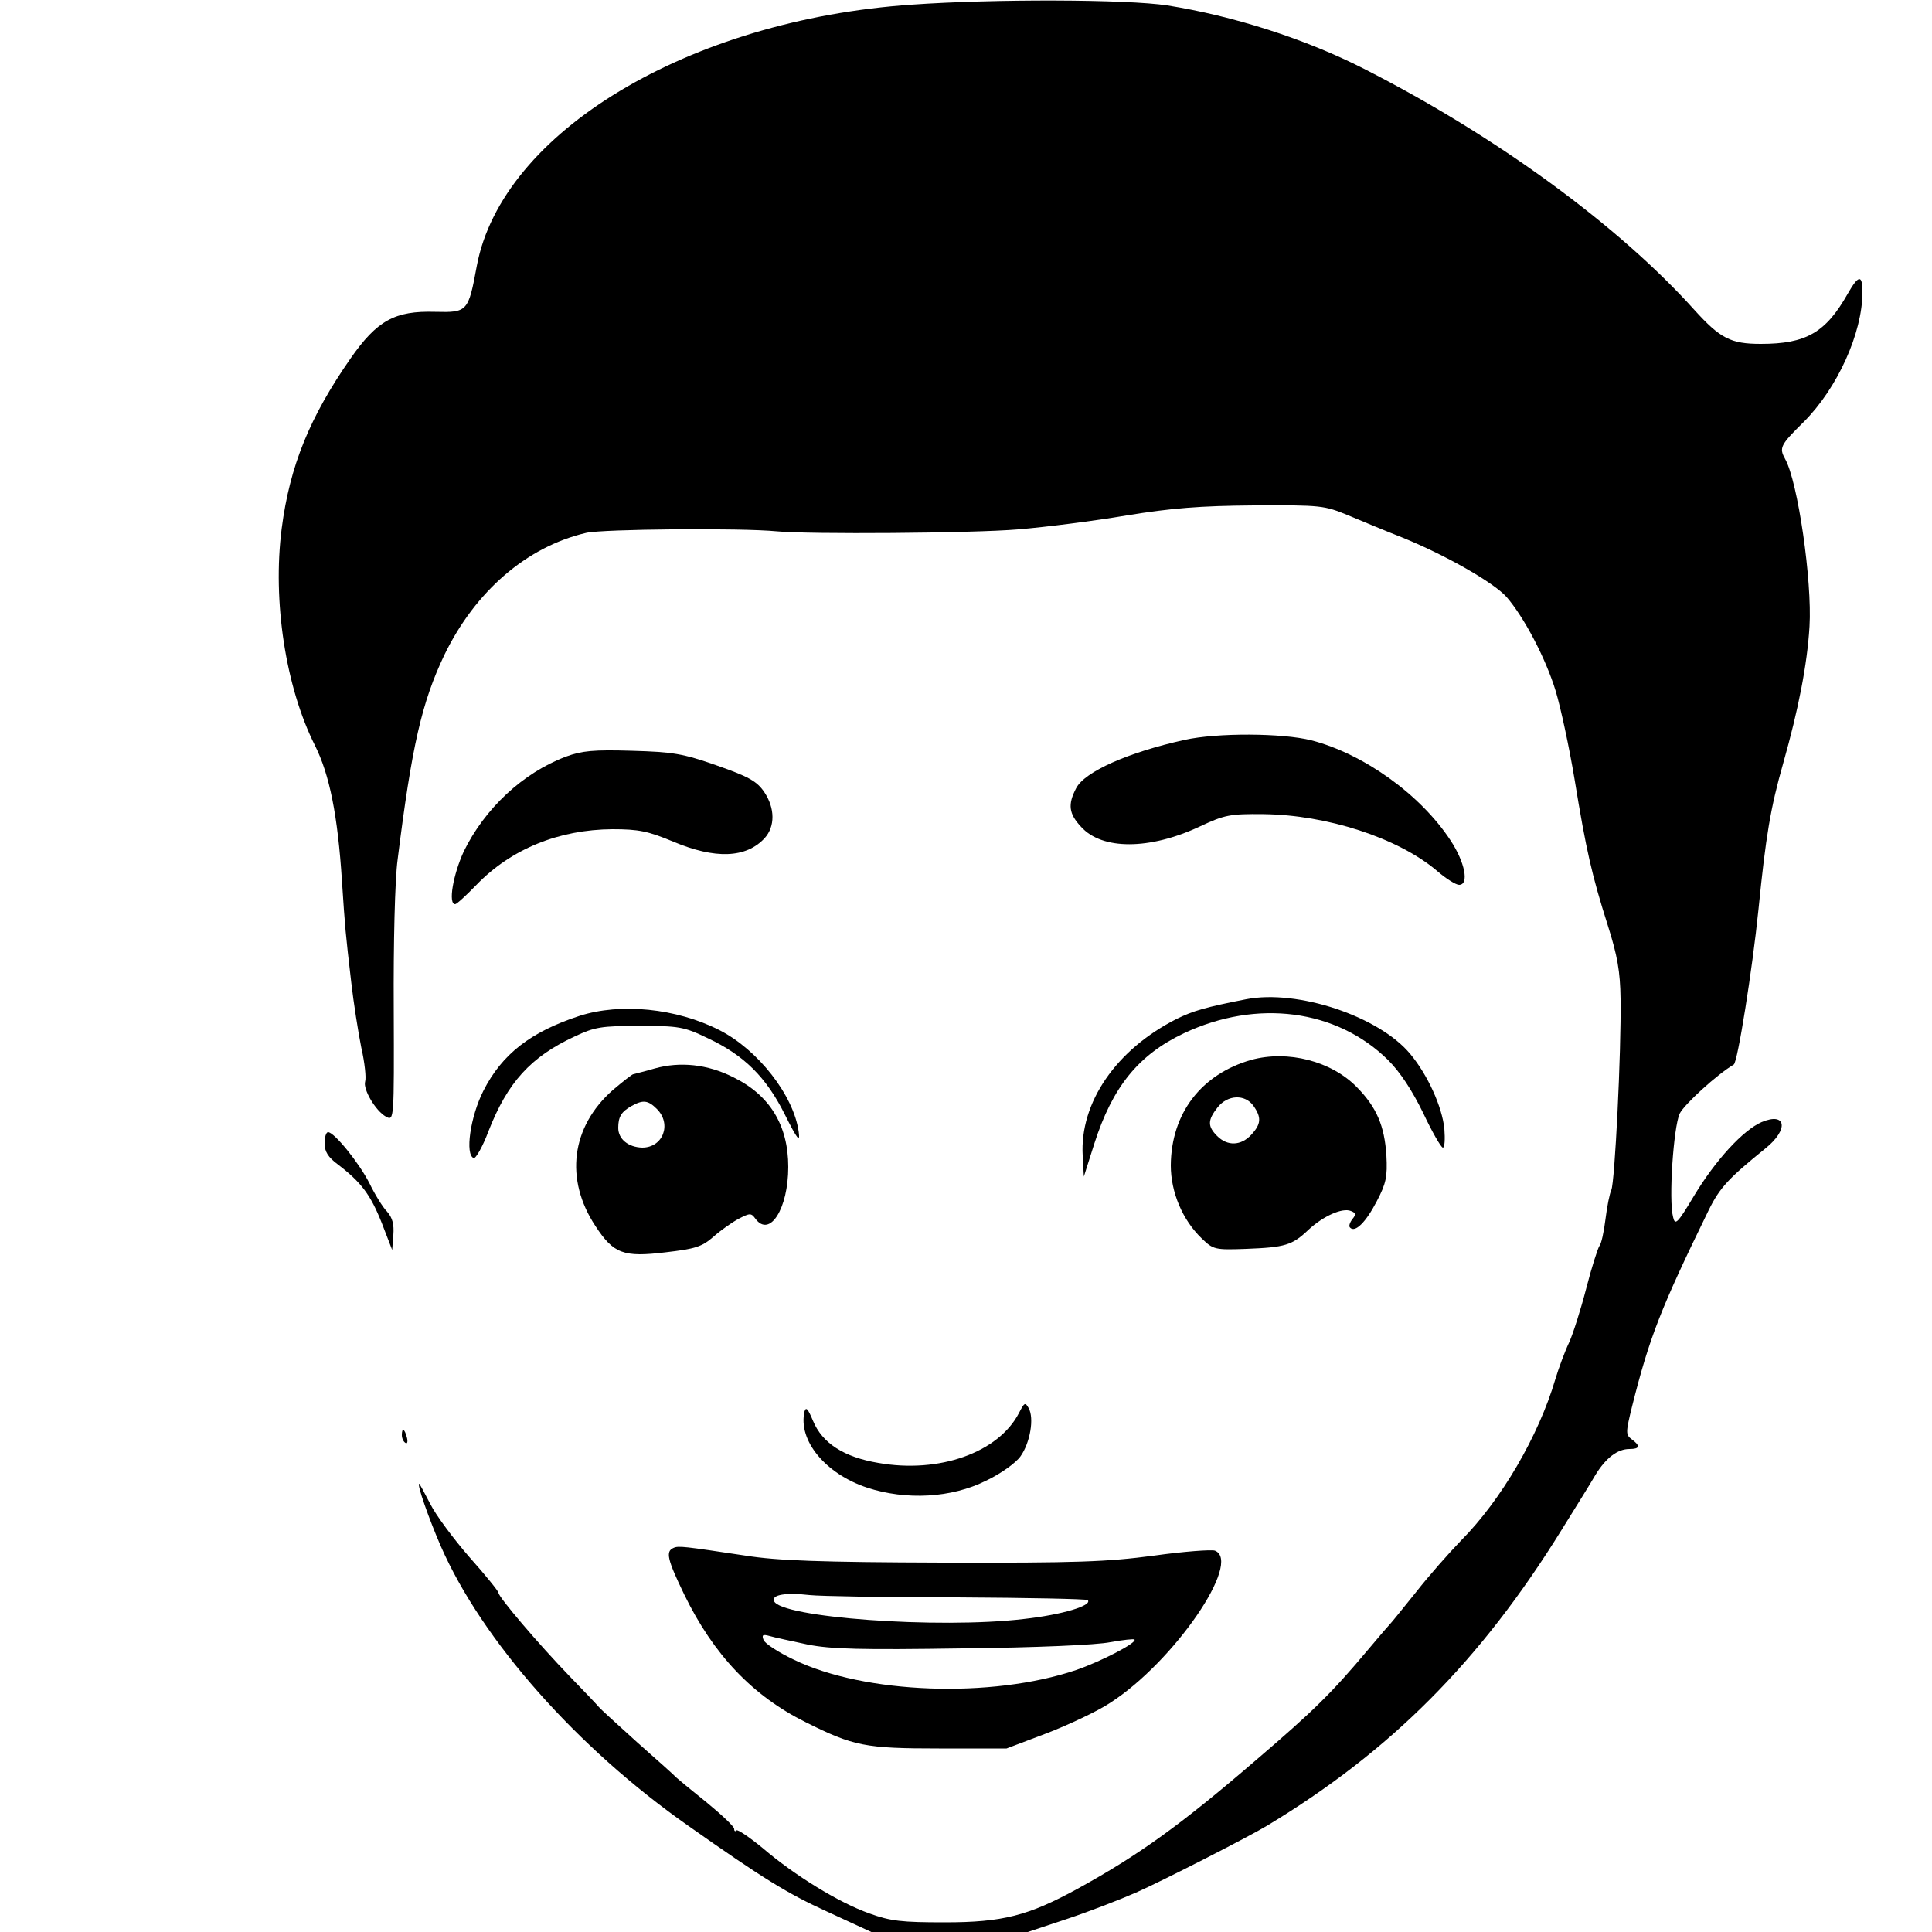
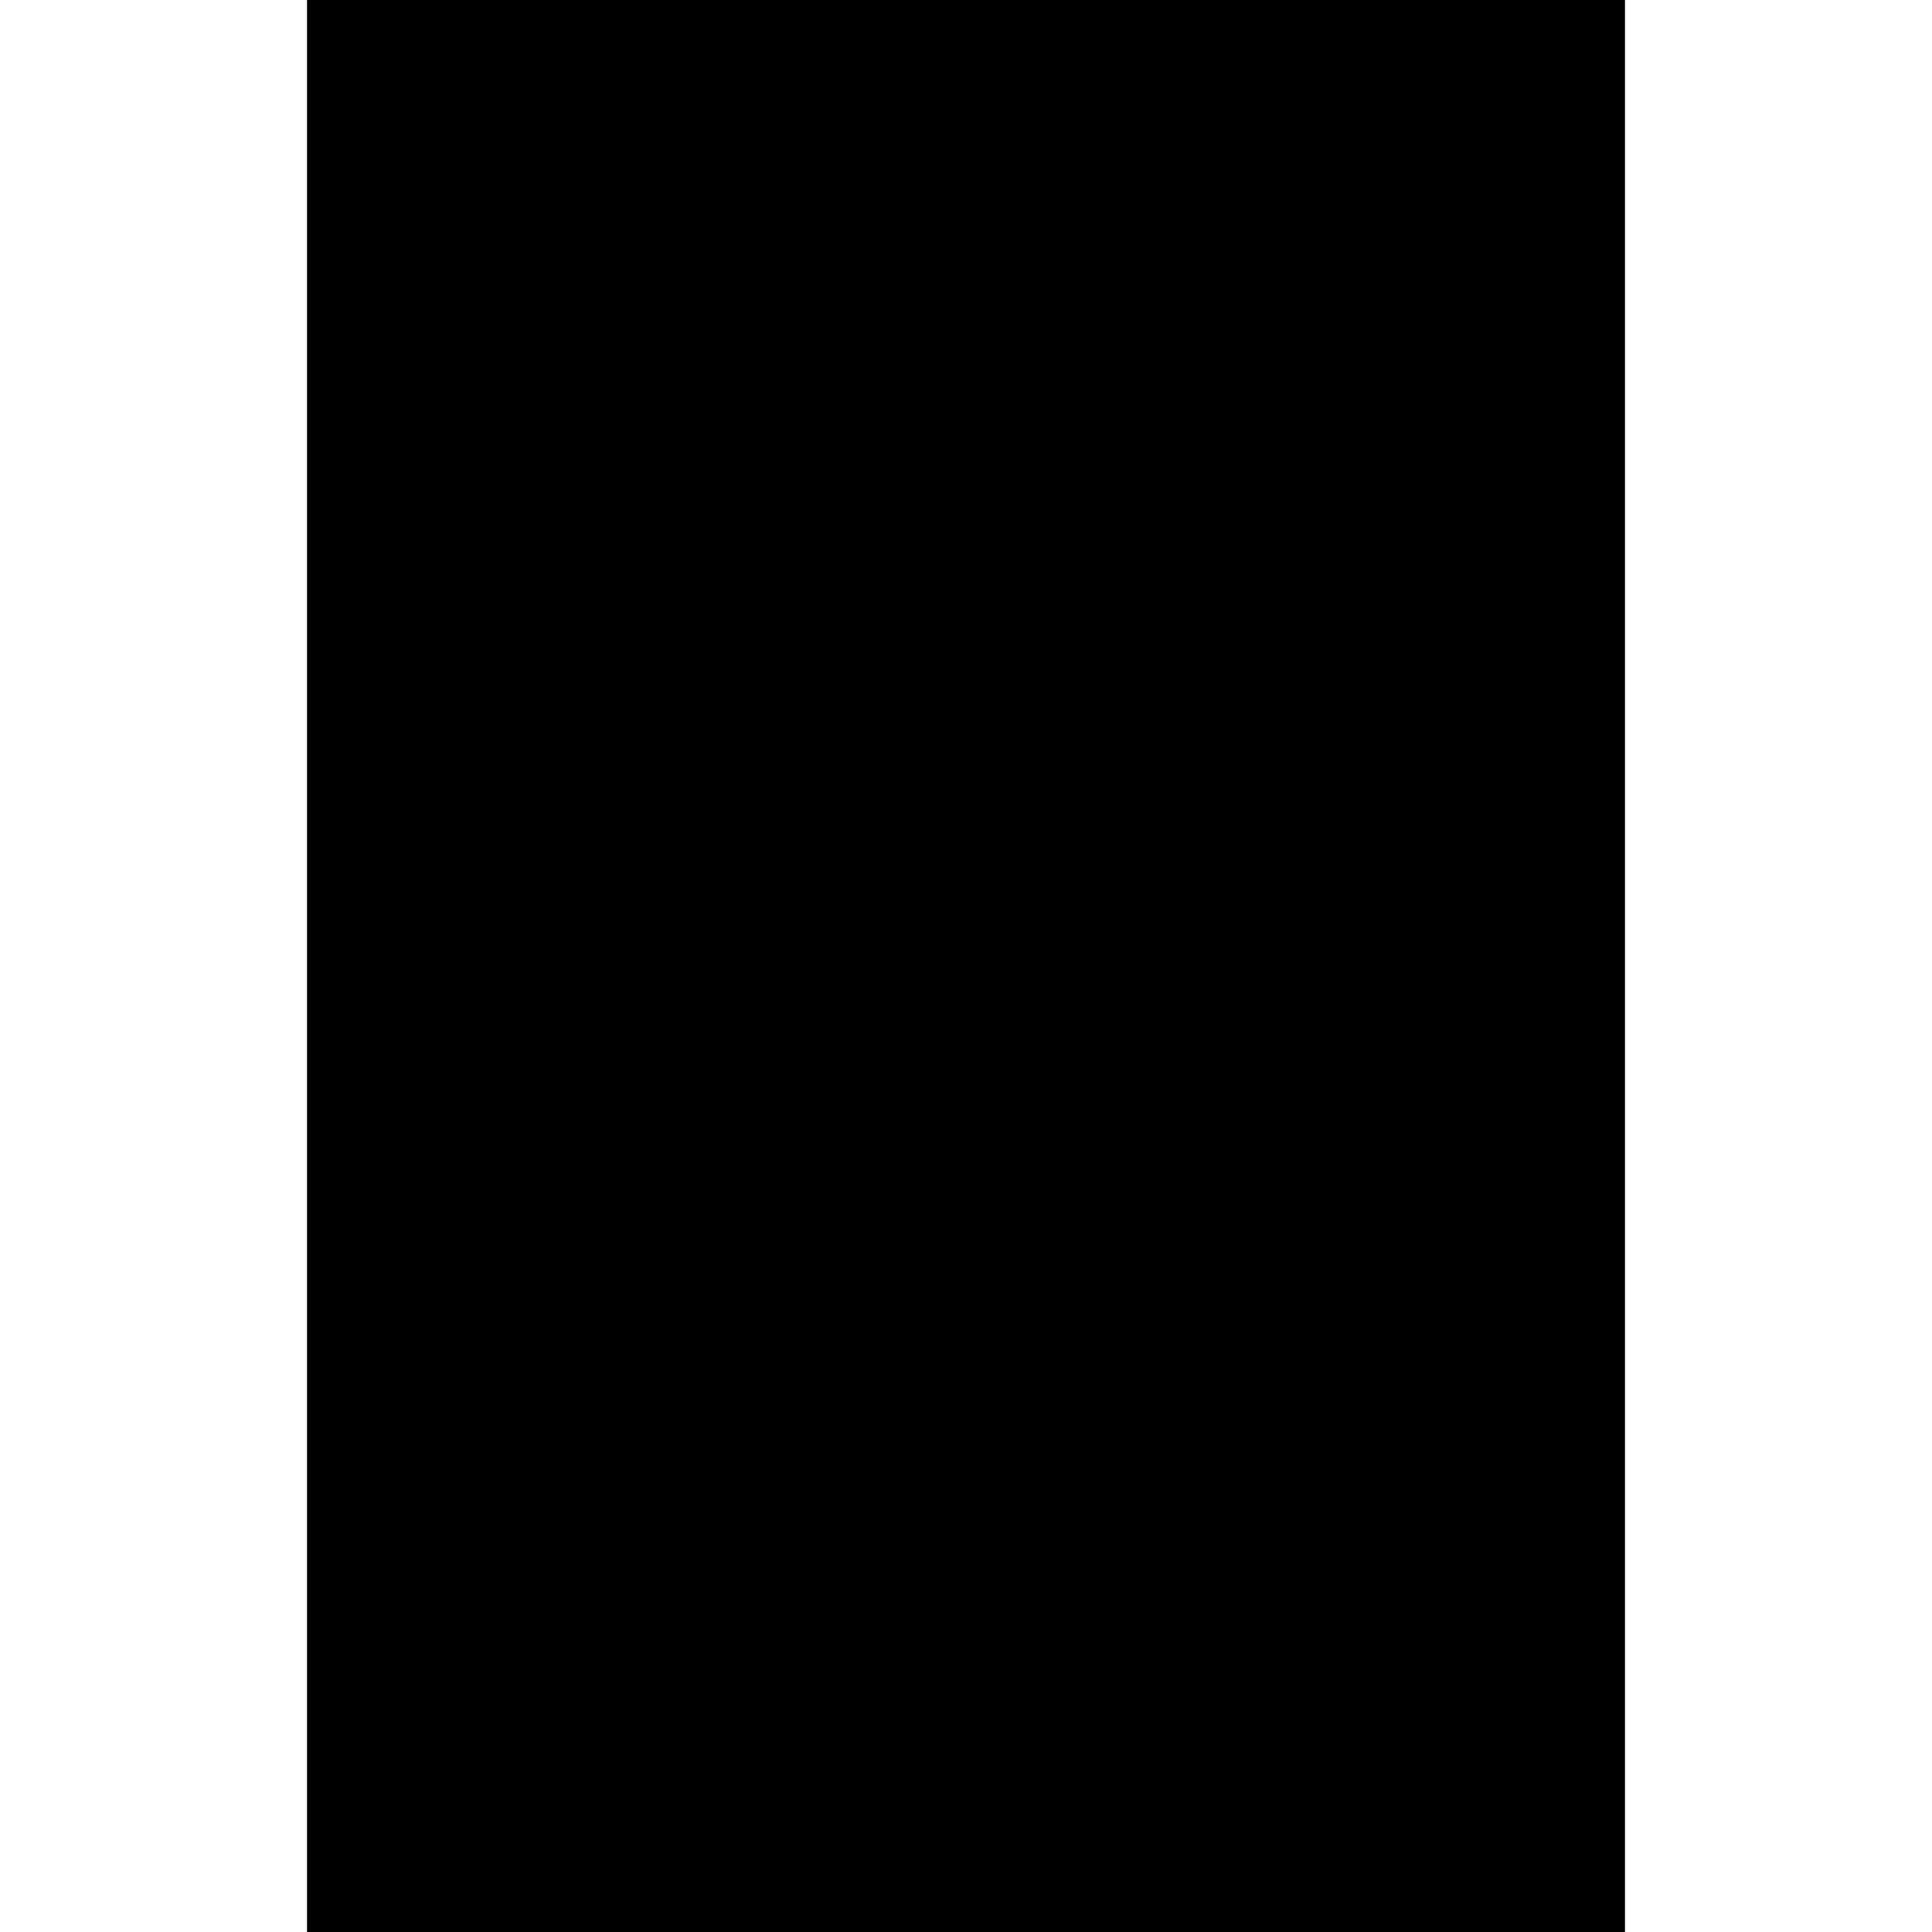
- <svg xmlns="http://www.w3.org/2000/svg" version="1.0" width="500pt" height="500pt" viewBox="0 0 500 500" preserveAspectRatio="xMidYMid meet">
-   <g transform="translate(0,500) scale(0.1,-0.1)" fill="#000000" stroke="none">
-     <path d="M2360 4988 c-577 -39 -1061 -330 -1126 -676 -22 -119 -24 -121 -108 -119 -104 3 -150 -22 -219 -121 -105 -151 -157 -277 -178 -440 -24 -187 10 -410 86 -561 38 -76 59 -181 70 -351 8 -122 9 -133 24 -262 6 -53 18 -129 26 -169 9 -39 13 -79 10 -88 -6 -20 27 -76 54 -91 21 -11 21 -10 20 282 -1 166 3 332 10 383 37 297 63 408 121 530 80 165 213 280 367 316 44 10 400 13 493 4 84 -8 507 -5 625 5 72 6 198 22 280 36 116 19 191 25 330 26 175 1 182 0 245 -26 36 -15 98 -41 139 -57 111 -45 236 -116 270 -154 45 -52 101 -158 127 -243 13 -43 35 -145 49 -229 30 -184 45 -249 86 -378 25 -79 32 -119 33 -190 2 -138 -15 -477 -24 -495 -4 -8 -11 -42 -15 -75 -4 -33 -11 -65 -16 -70 -4 -6 -20 -55 -34 -110 -14 -54 -34 -117 -44 -139 -11 -23 -27 -66 -36 -96 -43 -146 -140 -312 -243 -416 -32 -33 -85 -93 -117 -134 -33 -41 -62 -77 -65 -80 -3 -3 -30 -34 -60 -70 -94 -112 -141 -158 -287 -283 -195 -168 -304 -247 -464 -335 -128 -70 -194 -87 -344 -87 -111 0 -140 3 -195 23 -79 28 -193 98 -276 169 -34 28 -65 49 -68 46 -3 -4 -6 -2 -6 4 0 6 -33 37 -72 69 -40 32 -75 61 -78 64 -3 4 -48 44 -100 90 -52 47 -97 88 -100 92 -3 4 -37 40 -76 80 -81 84 -184 205 -184 216 0 4 -34 46 -75 92 -41 47 -87 109 -101 137 -15 29 -28 53 -29 53 -7 0 26 -93 56 -162 107 -244 353 -522 640 -723 193 -136 256 -175 359 -222 l115 -53 202 0 203 0 102 34 c57 19 137 50 178 68 66 29 293 145 339 173 320 193 552 426 762 765 36 58 76 122 88 143 27 44 57 67 88 67 27 0 29 8 6 25 -16 12 -16 17 1 86 45 179 74 253 198 507 29 59 52 83 147 160 61 49 54 95 -10 68 -48 -21 -119 -98 -175 -191 -43 -72 -49 -77 -54 -55 -12 44 1 233 17 268 12 24 96 101 140 127 10 6 48 245 64 402 19 190 31 262 64 378 39 138 62 254 68 354 7 117 -30 374 -63 433 -16 29 -13 36 48 96 87 87 152 230 152 336 0 46 -10 45 -38 -4 -57 -101 -108 -130 -225 -130 -78 0 -105 14 -172 88 -196 218 -513 450 -855 624 -153 78 -339 137 -509 164 -105 16 -449 17 -661 2z" />
-     <path d="M3065 3085 c-145 -32 -258 -82 -280 -125 -22 -42 -19 -66 13 -100 54 -60 177 -60 307 1 64 30 78 33 165 32 164 -2 347 -61 448 -146 24 -21 50 -37 58 -37 27 0 15 59 -22 115 -78 119 -225 224 -360 259 -75 19 -244 20 -329 1z" />
-     <path d="M1465 3042 c-112 -42 -211 -135 -265 -246 -27 -59 -41 -136 -22 -136 4 0 29 23 55 50 90 93 213 143 352 144 68 0 92 -5 157 -32 109 -46 189 -43 237 9 27 30 27 77 -1 119 -19 28 -40 40 -123 69 -88 31 -114 35 -220 38 -99 3 -129 0 -170 -15z" />
-     <path d="M3225 2414 c-107 -21 -137 -30 -180 -51 -156 -79 -251 -216 -243 -354 l3 -54 27 85 c47 147 114 230 232 286 189 89 395 62 528 -69 32 -32 62 -78 91 -137 23 -49 46 -89 51 -90 5 0 6 22 4 49 -6 57 -43 139 -88 193 -81 98 -292 168 -425 142z" />
-     <path d="M1500 2371 c-126 -41 -201 -99 -249 -194 -34 -67 -48 -166 -25 -174 5 -2 23 29 38 69 49 126 109 193 224 246 51 24 68 27 167 27 102 0 115 -2 177 -32 94 -44 151 -101 199 -197 33 -66 40 -74 36 -45 -13 94 -105 212 -205 263 -112 57 -256 71 -362 37z" />
-     <path d="M3238 2257 c-129 -37 -207 -138 -208 -273 0 -69 30 -141 80 -189 30 -29 34 -30 116 -27 100 4 118 9 161 50 38 35 87 57 109 48 13 -5 14 -9 4 -21 -7 -9 -10 -19 -6 -22 13 -14 41 14 69 68 24 46 28 63 25 119 -5 76 -25 124 -76 176 -66 68 -179 97 -274 71z m6 -119 c21 -30 20 -47 -6 -75 -26 -28 -61 -30 -88 -3 -25 25 -25 41 1 74 26 33 71 35 93 4z" />
-     <path d="M1695 2235 c-27 -8 -53 -14 -56 -15 -3 0 -27 -19 -53 -41 -108 -95 -125 -231 -45 -352 47 -72 73 -81 181 -68 77 9 94 14 124 40 19 17 49 38 66 47 29 15 32 15 43 0 37 -50 85 26 85 134 0 108 -48 186 -142 232 -67 34 -138 41 -203 23z m5 -105 c39 -39 16 -100 -38 -100 -36 1 -62 22 -62 51 0 29 8 42 35 57 29 16 42 15 65 -8z" />
-     <path d="M840 2041 c0 -21 9 -36 35 -55 60 -46 84 -78 113 -151 l27 -70 3 39 c2 27 -2 44 -16 60 -11 11 -32 45 -46 74 -27 53 -91 132 -107 132 -5 0 -9 -13 -9 -29z" />
-     <path d="M2637 1343 c-53 -102 -206 -157 -364 -129 -89 15 -145 51 -169 109 -13 31 -18 37 -22 24 -17 -75 54 -161 162 -197 101 -33 218 -27 308 18 38 18 77 46 89 63 25 35 36 99 21 125 -9 16 -11 14 -25 -13z" />
-     <path d="M1040 1286 c0 -8 4 -17 9 -20 5 -4 7 3 4 14 -6 23 -13 26 -13 6z" />
-     <path d="M1743 994 c-21 -9 -16 -30 28 -121 76 -156 177 -262 314 -330 124 -62 154 -68 345 -68 l175 0 103 39 c57 22 132 57 165 79 165 106 343 366 271 394 -9 3 -80 -2 -158 -13 -121 -16 -198 -19 -546 -18 -316 1 -428 5 -510 18 -160 24 -174 26 -187 20z m734 -128 c182 -1 334 -4 338 -7 13 -14 -66 -38 -166 -49 -221 -26 -632 4 -646 47 -6 16 32 22 92 15 28 -3 199 -6 382 -6z m-387 -122 c60 -12 139 -14 400 -10 192 2 349 9 383 16 33 6 61 9 63 7 8 -8 -87 -57 -151 -79 -219 -74 -548 -62 -731 27 -40 19 -75 42 -78 51 -5 13 -2 15 16 10 13 -4 57 -13 98 -22z" />
+ <svg xmlns="http://www.w3.org/2000/svg" version="1.0" width="258pt" height="258pt" viewBox="0 0 258 258" preserveAspectRatio="xMidYMid meet">
+   <g transform="translate(0,258) scale(0.1,-0.1)" fill="#000000" stroke="none">
+     <path d="M410 1290 l0 -1290 880 0 880 0 0 1290 0 1290 -880 0 -880 0 0 -1290z" />
  </g>
</svg>
